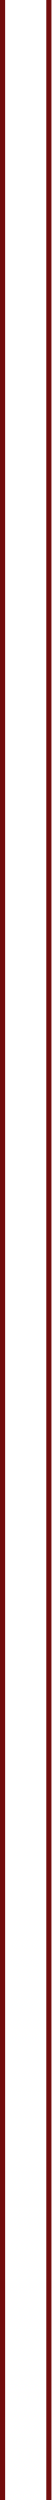
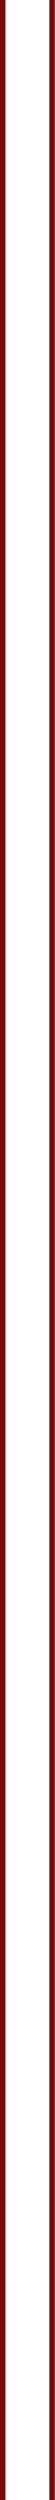
- <svg xmlns="http://www.w3.org/2000/svg" width="20px" height="972px" viewBox="0 0 20 972" version="1.1">
+ <svg xmlns="http://www.w3.org/2000/svg" width="20px" height="912px" viewBox="0 0 20 912" version="1.1">
  <g id="Welcome" stroke="none" stroke-width="1" fill="none" fill-rule="evenodd" stroke-linecap="square">
-     <g id="Desktop-HD" transform="translate(-1403, -52)" stroke="#730D0D" stroke-width="2">
-       <g id="social_media_row" transform="translate(1229, 52.5)">
+     <g id="Desktop-HD" transform="translate(-1403, -112)" stroke="#730D0D" stroke-width="2">
+       <g id="social_media_row" transform="translate(1229, 112.5)">
        <g id="red_lines" transform="translate(174.5, 0)">
-           <line x1="0.5" y1="0.5" x2="0.5" y2="971.5" id="Line-Copy-2" />
-           <line x1="18.5" y1="0.5" x2="18.5" y2="971.5" id="Line-Copy" />
+           <line x1="0.5" y1="0.5" x2="0.5" y2="911.5" id="Line-Copy-2" />
+           <line x1="18.5" y1="0.5" x2="18.5" y2="911.5" id="Line-Copy" />
        </g>
      </g>
    </g>
  </g>
</svg>
